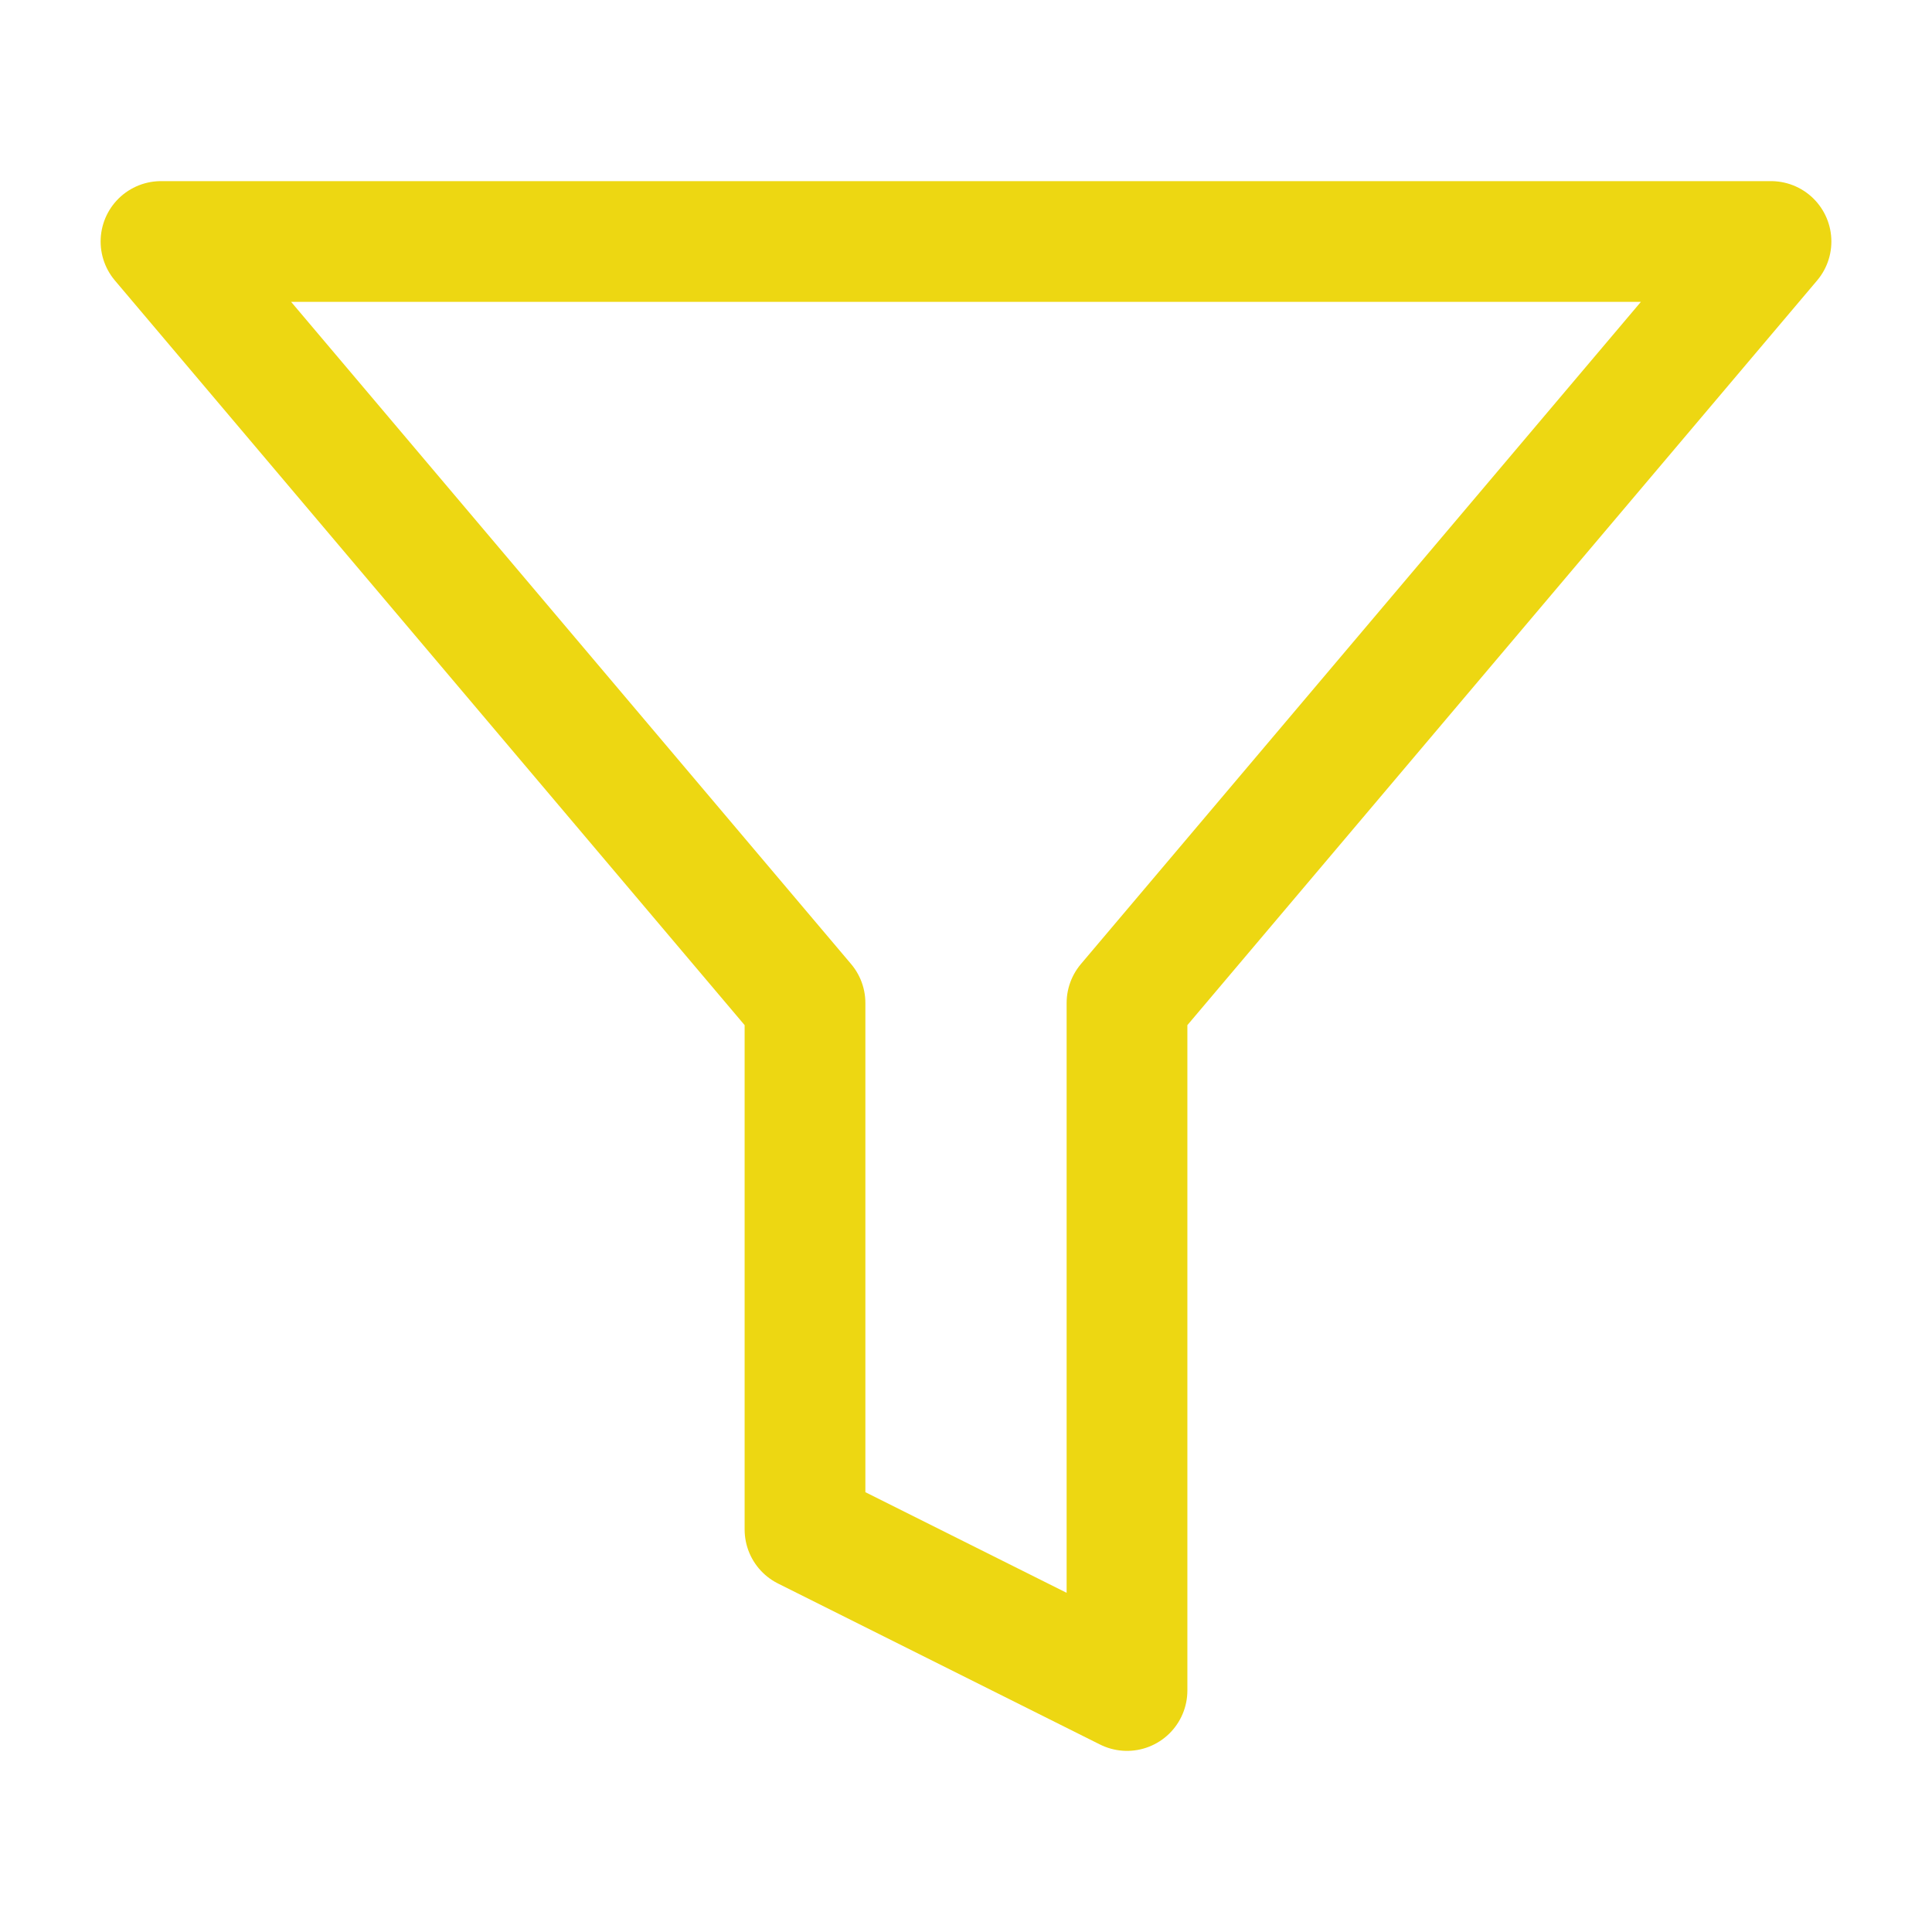
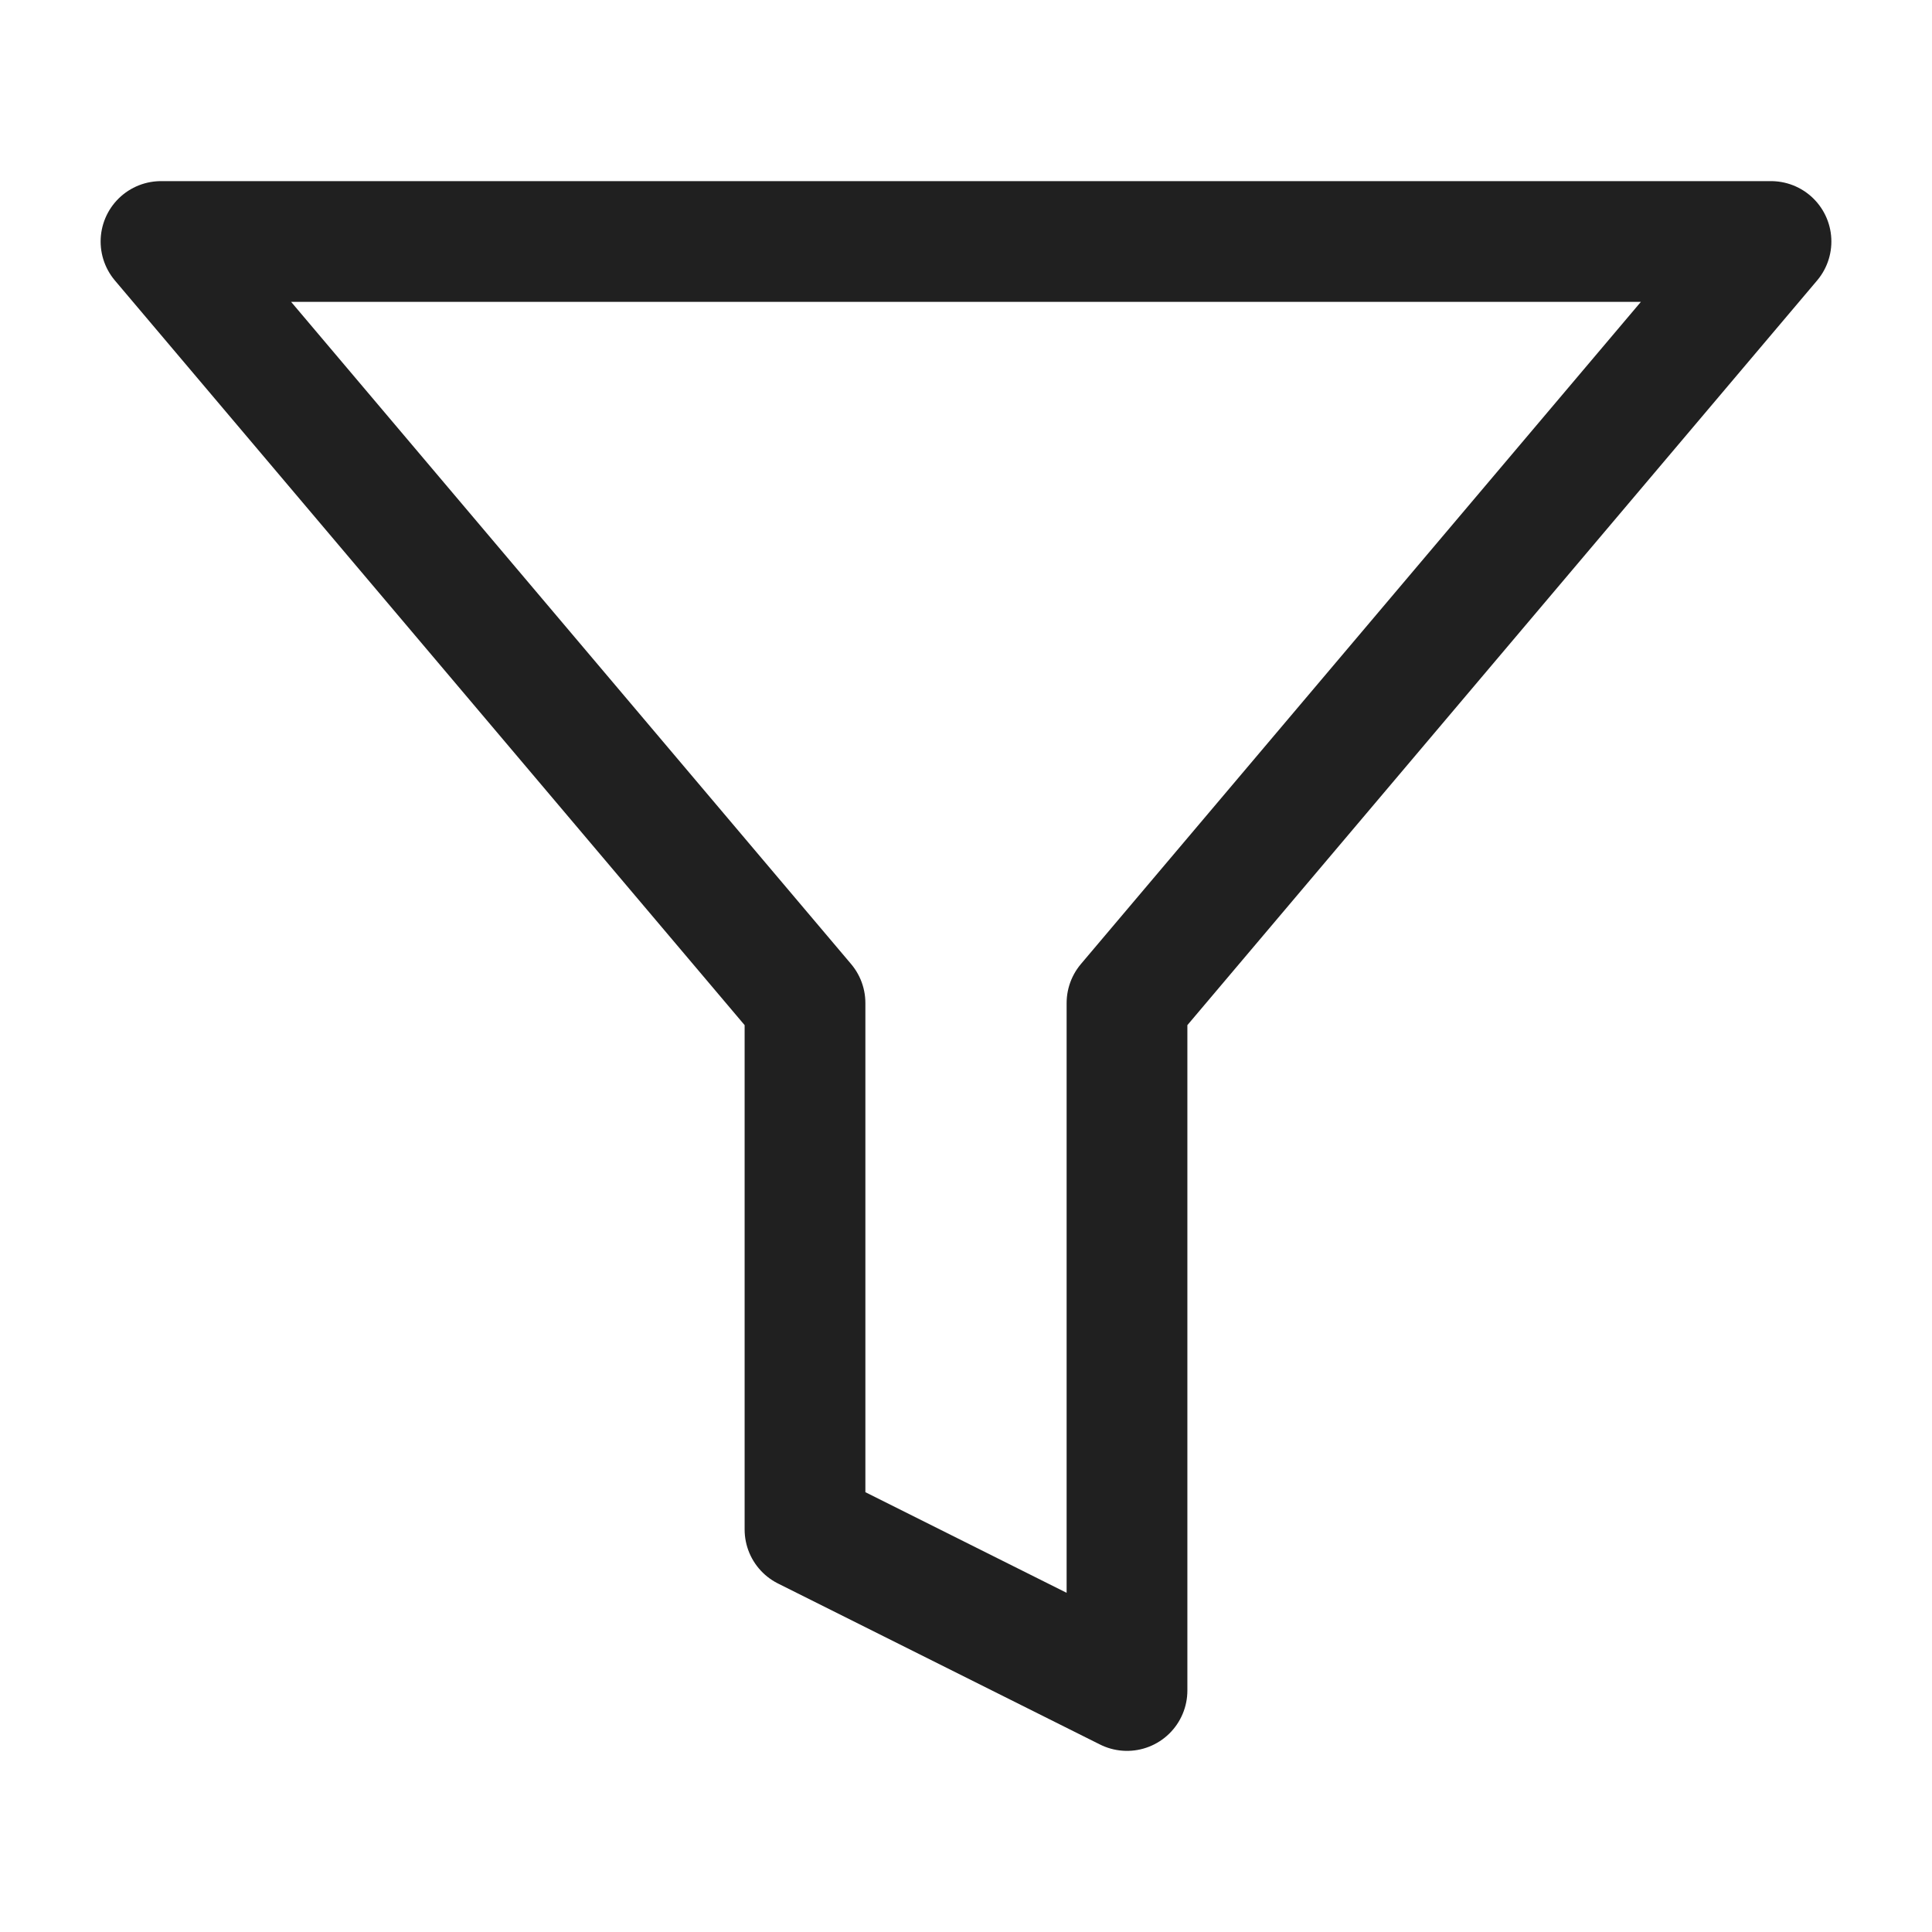
- <svg xmlns="http://www.w3.org/2000/svg" width="16" height="16" viewBox="0 0 24 24" fill="none" stroke="#edd712" stroke-width="1.5" stroke-linecap="round" stroke-linejoin="round" class="feather feather-filter">
+ <svg xmlns="http://www.w3.org/2000/svg" width="16" height="16" viewBox="0 0 24 24" fill="none" stroke="#202020" stroke-width="1.5" stroke-linecap="round" stroke-linejoin="round" class="feather feather-filter">
  <polygon points="22 3 2 3 10 12.46 10 19 14 21 14 12.46 22 3" />
</svg>
